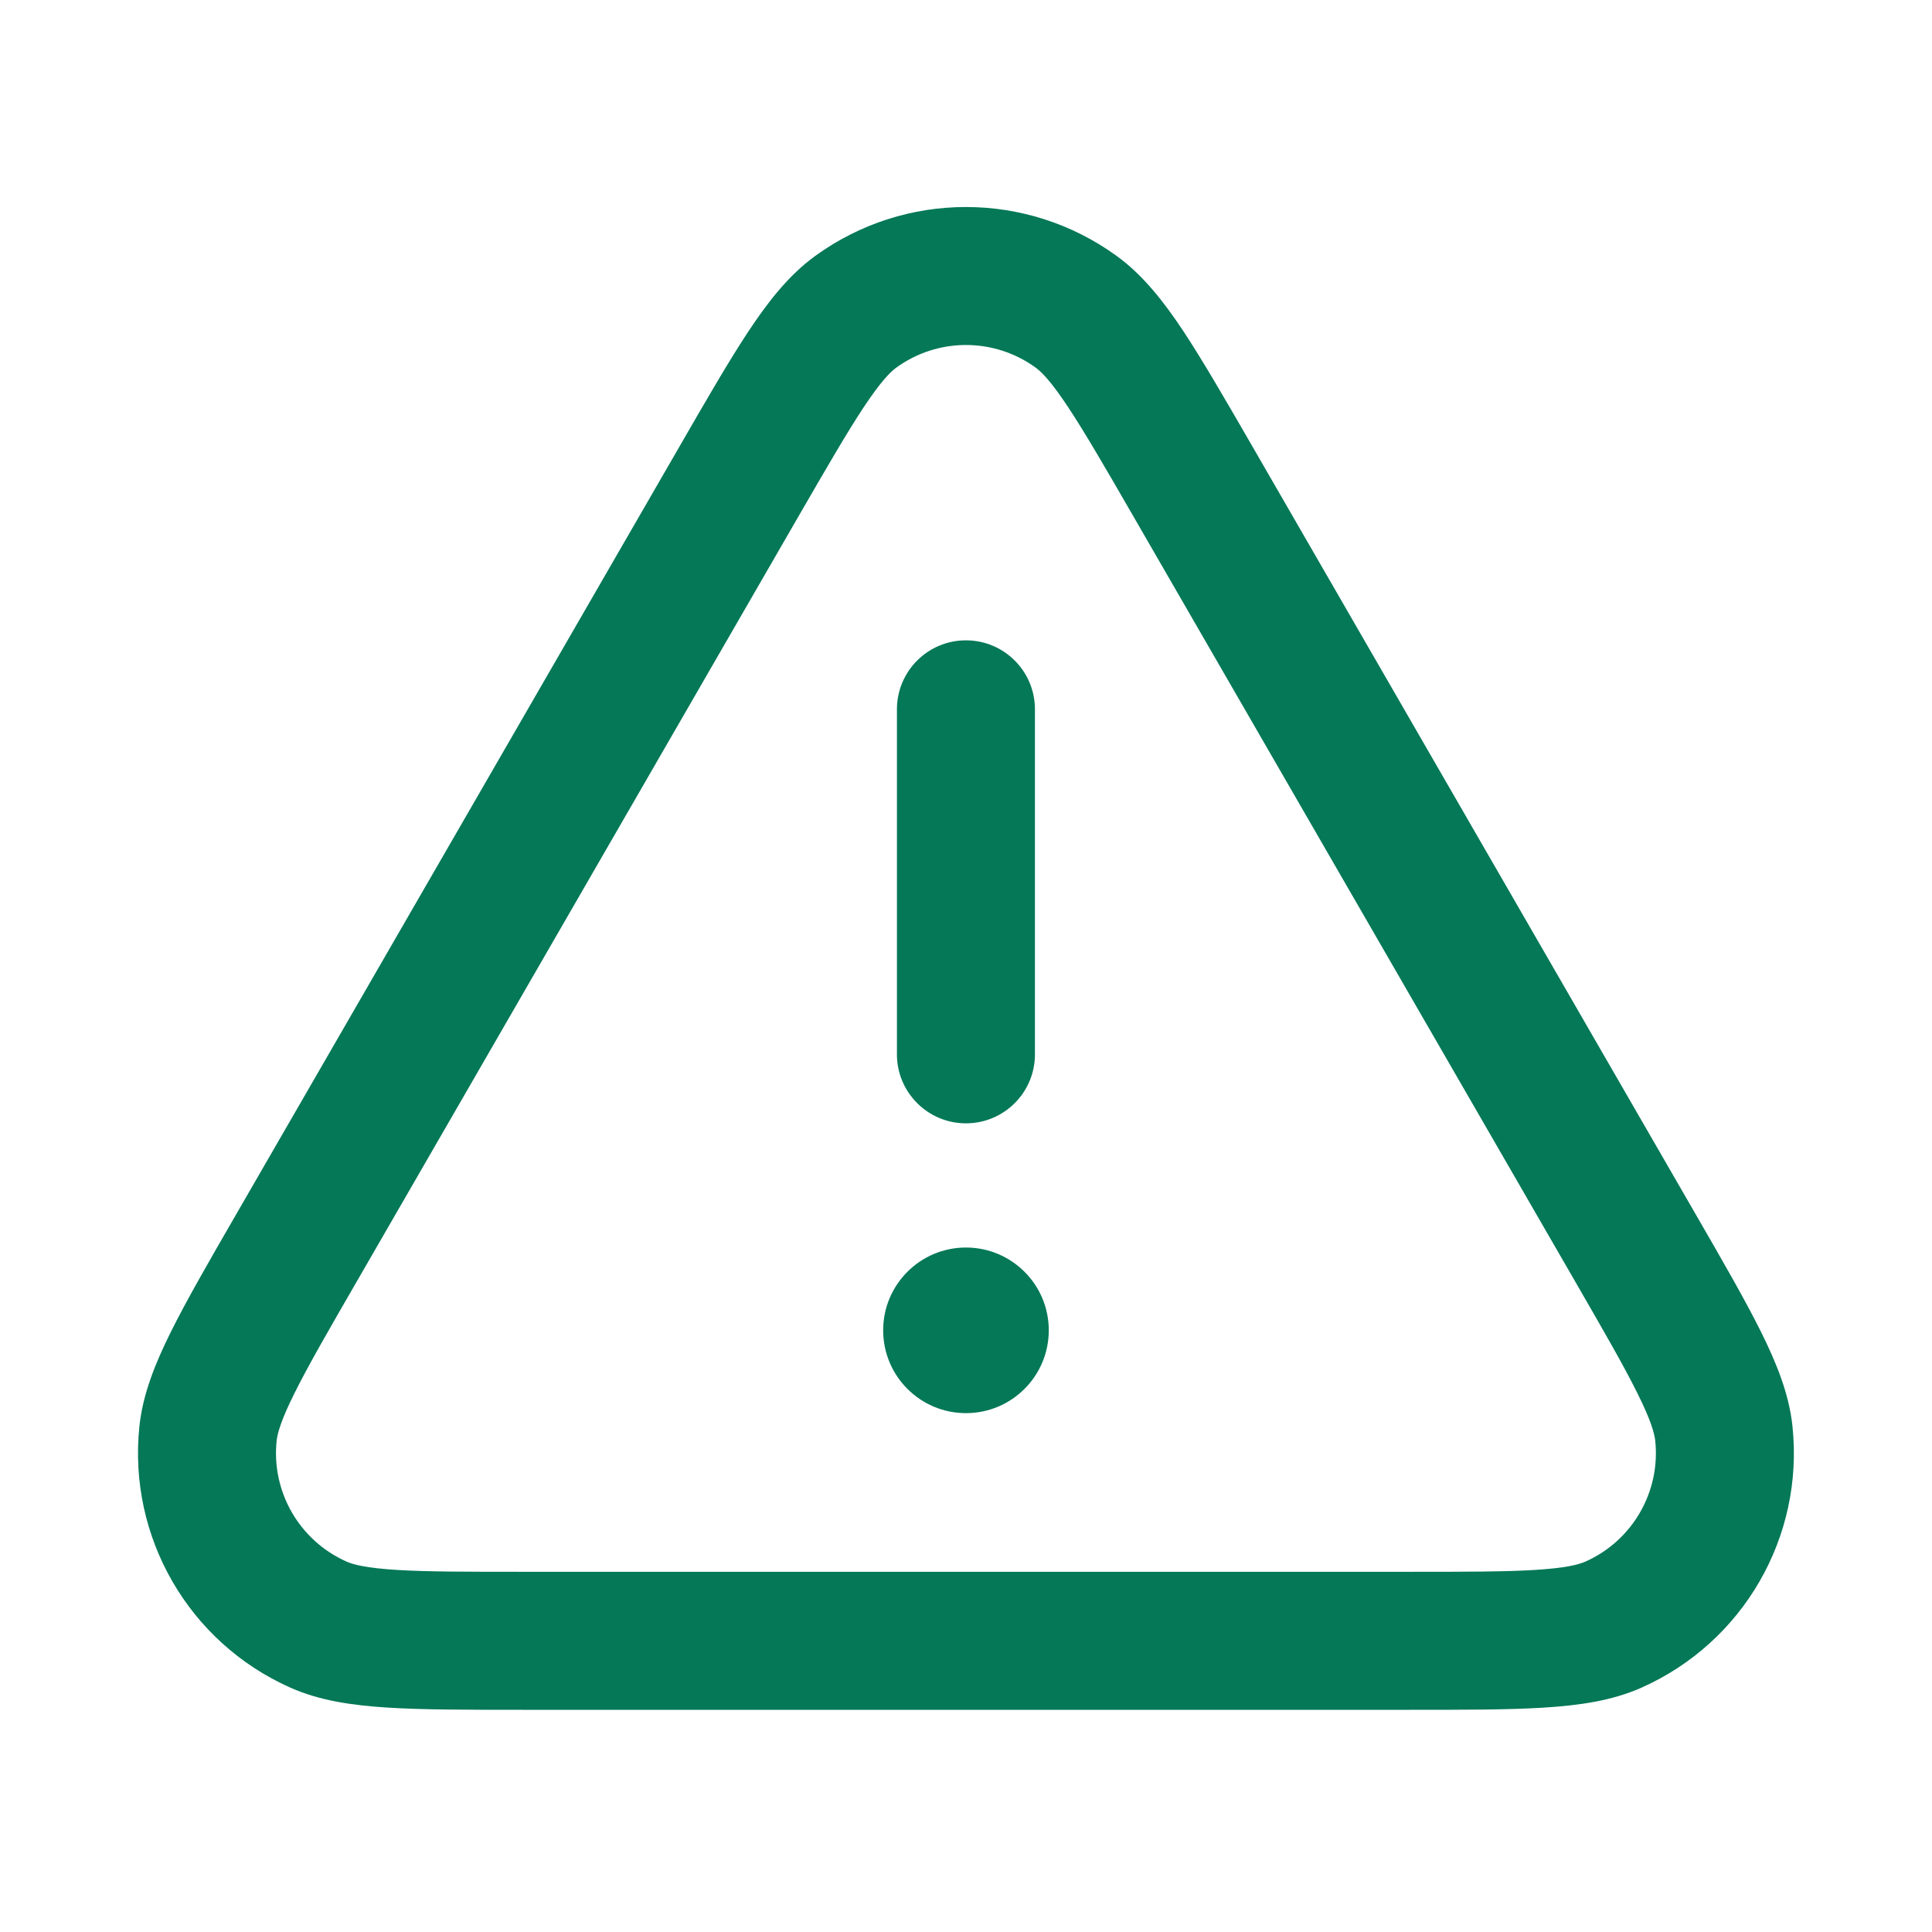
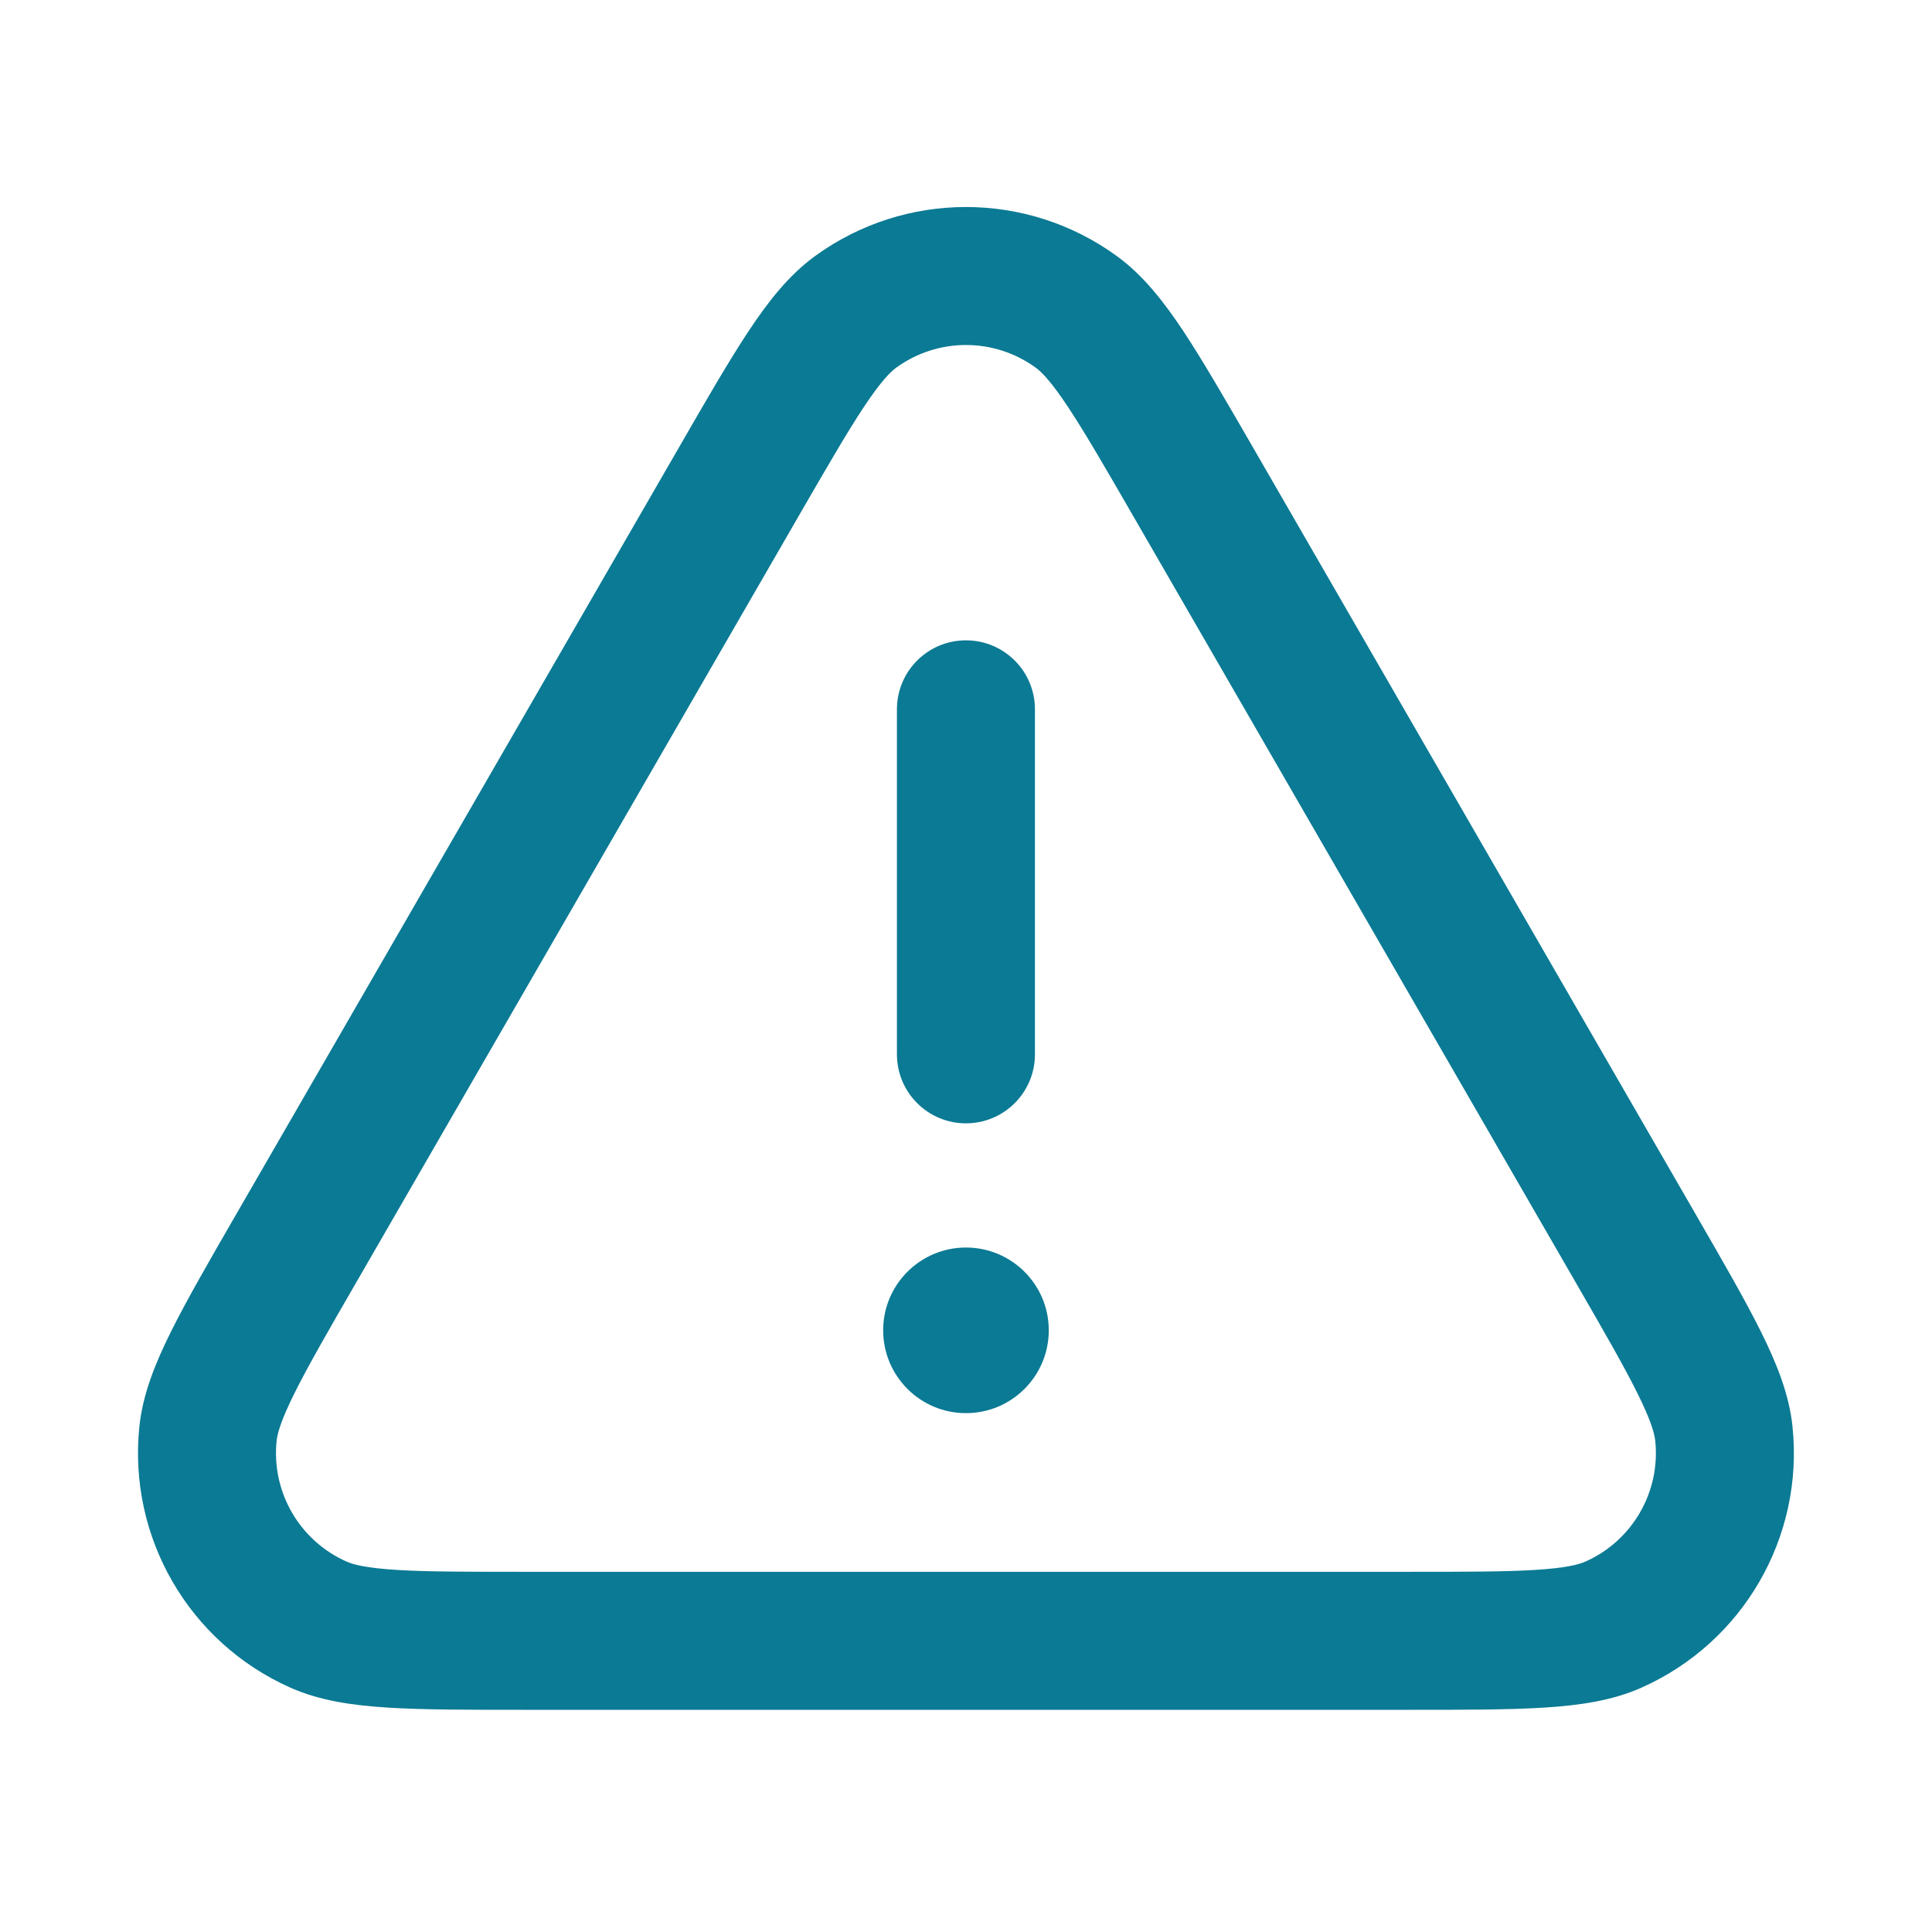
<svg xmlns="http://www.w3.org/2000/svg" width="32" height="32" viewBox="0 0 32 32" fill="none">
-   <path fill-rule="evenodd" clip-rule="evenodd" d="M13.5 4.241C14.99 3.158 17.008 3.158 18.498 4.241C18.934 4.558 19.276 4.997 19.599 5.483C19.919 5.967 20.286 6.602 20.739 7.386L28.085 20.111C28.538 20.895 28.904 21.53 29.163 22.05C29.423 22.572 29.633 23.088 29.689 23.624C29.882 25.456 28.873 27.203 27.19 27.952C26.698 28.172 26.146 28.248 25.564 28.284C24.984 28.32 24.251 28.32 23.346 28.32H8.653C7.747 28.32 7.014 28.32 6.434 28.284C5.852 28.248 5.301 28.172 4.808 27.952C3.125 27.203 2.117 25.456 2.309 23.624C2.365 23.088 2.575 22.572 2.835 22.05C3.094 21.53 3.46 20.895 3.913 20.111L11.26 7.386C11.712 6.602 12.079 5.967 12.4 5.483C12.722 4.997 13.064 4.558 13.5 4.241ZM17.155 6.09C16.466 5.589 15.533 5.589 14.844 6.09C14.746 6.161 14.586 6.322 14.305 6.746C14.028 7.164 13.697 7.737 13.22 8.562L5.912 21.221C5.435 22.046 5.105 22.619 4.881 23.069C4.654 23.523 4.595 23.742 4.582 23.863C4.493 24.71 4.96 25.518 5.738 25.864C5.848 25.914 6.068 25.972 6.575 26.003C7.076 26.034 7.738 26.034 8.691 26.034H23.307C24.26 26.034 24.922 26.034 25.423 26.003C25.93 25.972 26.15 25.914 26.261 25.864C27.039 25.518 27.505 24.71 27.416 23.863C27.403 23.742 27.344 23.523 27.117 23.069C26.894 22.619 26.563 22.046 26.087 21.221L18.778 8.562C18.302 7.737 17.97 7.164 17.693 6.746C17.413 6.322 17.253 6.161 17.155 6.09Z" fill="#047857" />
-   <path fill-rule="evenodd" clip-rule="evenodd" d="M15.999 10.606C15.368 10.606 14.856 11.117 14.856 11.749L14.856 17.463C14.856 18.094 15.368 18.606 15.999 18.606C16.63 18.606 17.142 18.094 17.142 17.463V11.749C17.142 11.117 16.63 10.606 15.999 10.606ZM15.999 20.663C15.242 20.663 14.628 21.277 14.628 22.034C14.628 22.792 15.242 23.406 15.999 23.406C16.757 23.406 17.371 22.792 17.371 22.034C17.371 21.277 16.757 20.663 15.999 20.663Z" fill="#047857" />
+   <path fill-rule="evenodd" clip-rule="evenodd" d="M13.5 4.241C14.99 3.158 17.008 3.158 18.498 4.241C18.934 4.558 19.276 4.997 19.599 5.483C19.919 5.967 20.286 6.602 20.739 7.386L28.085 20.111C28.538 20.895 28.904 21.53 29.163 22.05C29.423 22.572 29.633 23.088 29.689 23.624C29.882 25.456 28.873 27.203 27.19 27.952C26.698 28.172 26.146 28.248 25.564 28.284C24.984 28.32 24.251 28.32 23.346 28.32H8.653C7.747 28.32 7.014 28.32 6.434 28.284C5.852 28.248 5.301 28.172 4.808 27.952C3.125 27.203 2.117 25.456 2.309 23.624C2.365 23.088 2.575 22.572 2.835 22.05C3.094 21.53 3.46 20.895 3.913 20.111L11.26 7.386C11.712 6.602 12.079 5.967 12.4 5.483C12.722 4.997 13.064 4.558 13.5 4.241ZM17.155 6.09C16.466 5.589 15.533 5.589 14.844 6.09C14.746 6.161 14.586 6.322 14.305 6.746C14.028 7.164 13.697 7.737 13.22 8.562L5.912 21.221C5.435 22.046 5.105 22.619 4.881 23.069C4.654 23.523 4.595 23.742 4.582 23.863C4.493 24.71 4.96 25.518 5.738 25.864C5.848 25.914 6.068 25.972 6.575 26.003C7.076 26.034 7.738 26.034 8.691 26.034H23.307C24.26 26.034 24.922 26.034 25.423 26.003C25.93 25.972 26.15 25.914 26.261 25.864C27.039 25.518 27.505 24.71 27.416 23.863C27.403 23.742 27.344 23.523 27.117 23.069C26.894 22.619 26.563 22.046 26.087 21.221L18.778 8.562C18.302 7.737 17.97 7.164 17.693 6.746C17.413 6.322 17.253 6.161 17.155 6.09Z" fill="#0B7A94" />
+   <path fill-rule="evenodd" clip-rule="evenodd" d="M15.999 10.606C15.368 10.606 14.856 11.117 14.856 11.749L14.856 17.463C14.856 18.094 15.368 18.606 15.999 18.606C16.63 18.606 17.142 18.094 17.142 17.463V11.749C17.142 11.117 16.63 10.606 15.999 10.606ZM15.999 20.663C15.242 20.663 14.628 21.277 14.628 22.034C14.628 22.792 15.242 23.406 15.999 23.406C16.757 23.406 17.371 22.792 17.371 22.034C17.371 21.277 16.757 20.663 15.999 20.663Z" fill="#0B7A94" />
</svg>
